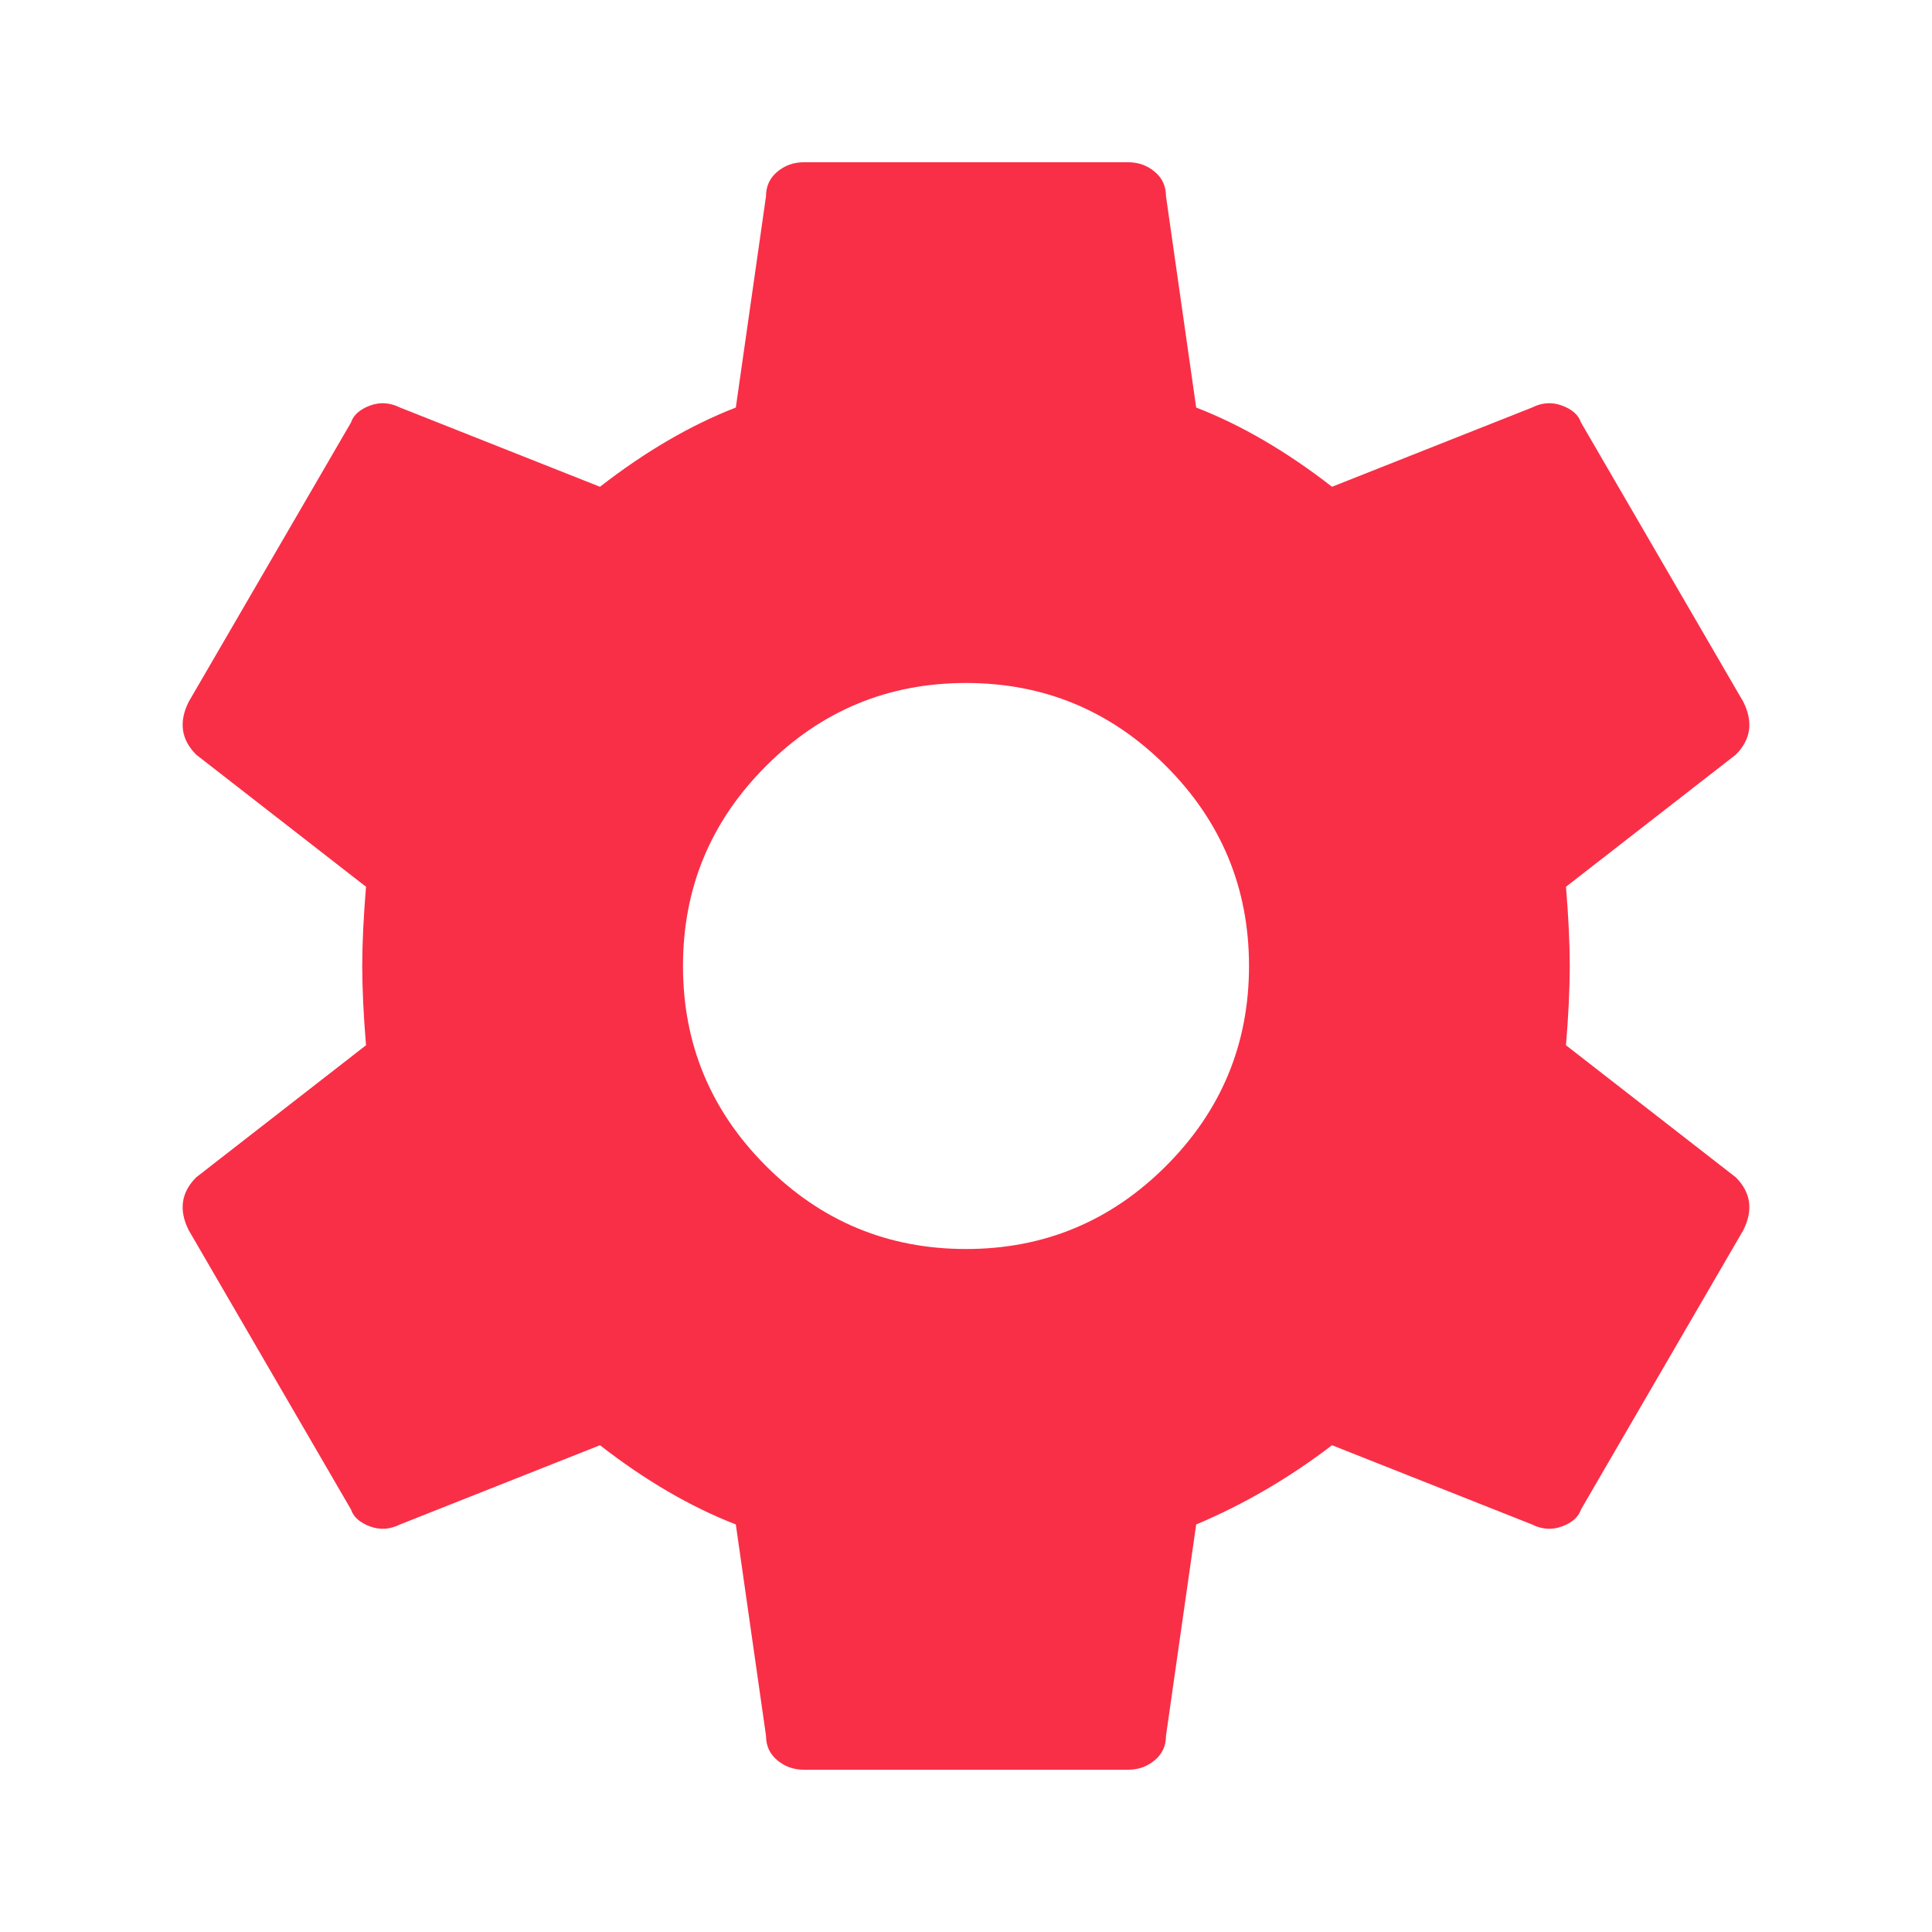
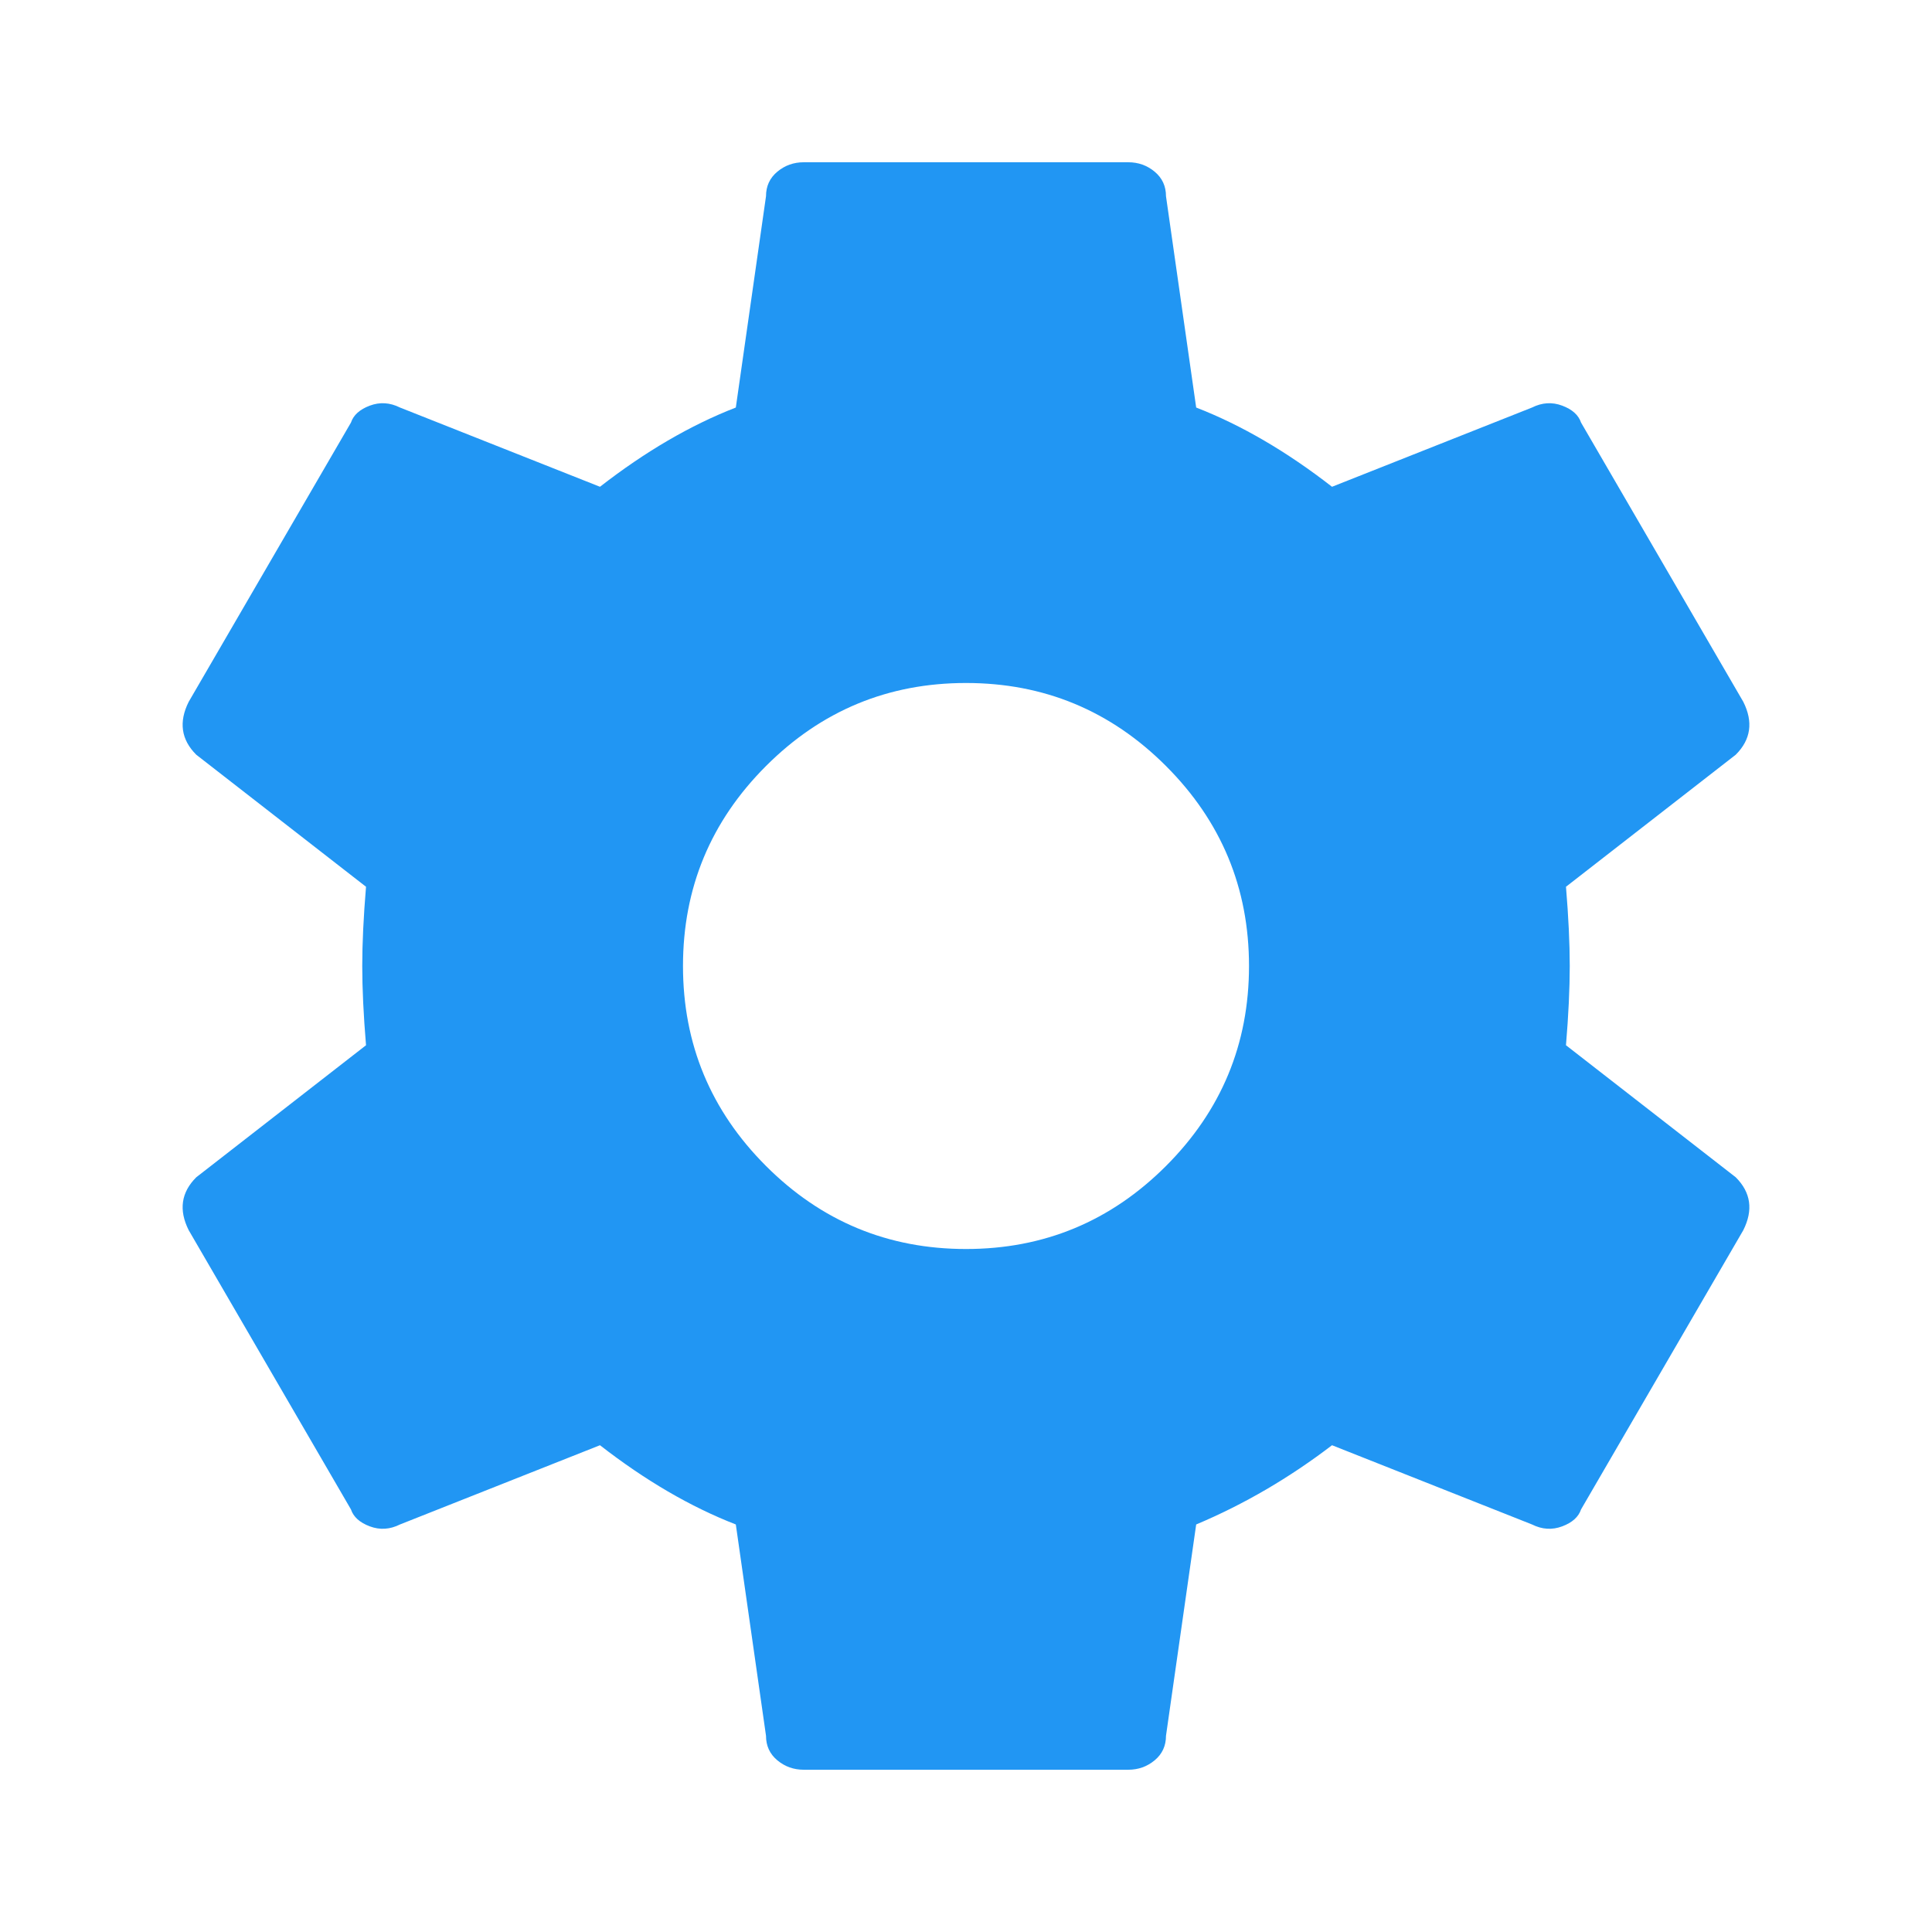
- <svg xmlns="http://www.w3.org/2000/svg" viewBox="0 0 512 512" fill="#F92F47">
+ <svg xmlns="http://www.w3.org/2000/svg" viewBox="0 0 512 512" fill="#2196F3">
  <path transform="translate(0 448) scale(1 -1)" d="M256 117Q225 117 203.0 139.0Q181 161 181.0 192.0Q181 223 203.0 245.0Q225 267 256.0 267.0Q287 267 309.0 245.0Q331 223 331.0 192.0Q331 161 309.0 139.0Q287 117 256 117ZM415 171Q416 183 416.0 192.0Q416 201 415 213L460 248Q463 251 463.5 254.5Q464 258 462 262L419 336Q418 339 414.0 340.5Q410 342 406 340L353 319Q335 333 317 340L309 396Q309 400 306.0 402.5Q303 405 299 405H213Q209 405 206.0 402.5Q203 400 203 396L195 340Q177 333 159 319L106 340Q102 342 98.0 340.5Q94 339 93 336L50 262Q48 258 48.5 254.5Q49 251 52 248L97 213Q96 201 96.0 192.0Q96 183 97 171L52 136Q49 133 48.5 129.5Q48 126 50 122L93 48Q94 45 98.0 43.5Q102 42 106 44L159 65Q177 51 195 44L203 -12Q203 -16 206.0 -18.5Q209 -21 213 -21H299Q303 -21 306.0 -18.5Q309 -16 309 -12L317 44Q336 52 353 65L406 44Q410 42 414.0 43.5Q418 45 419 48L462 122Q464 126 463.5 129.5Q463 133 460 136Z" />
</svg>
